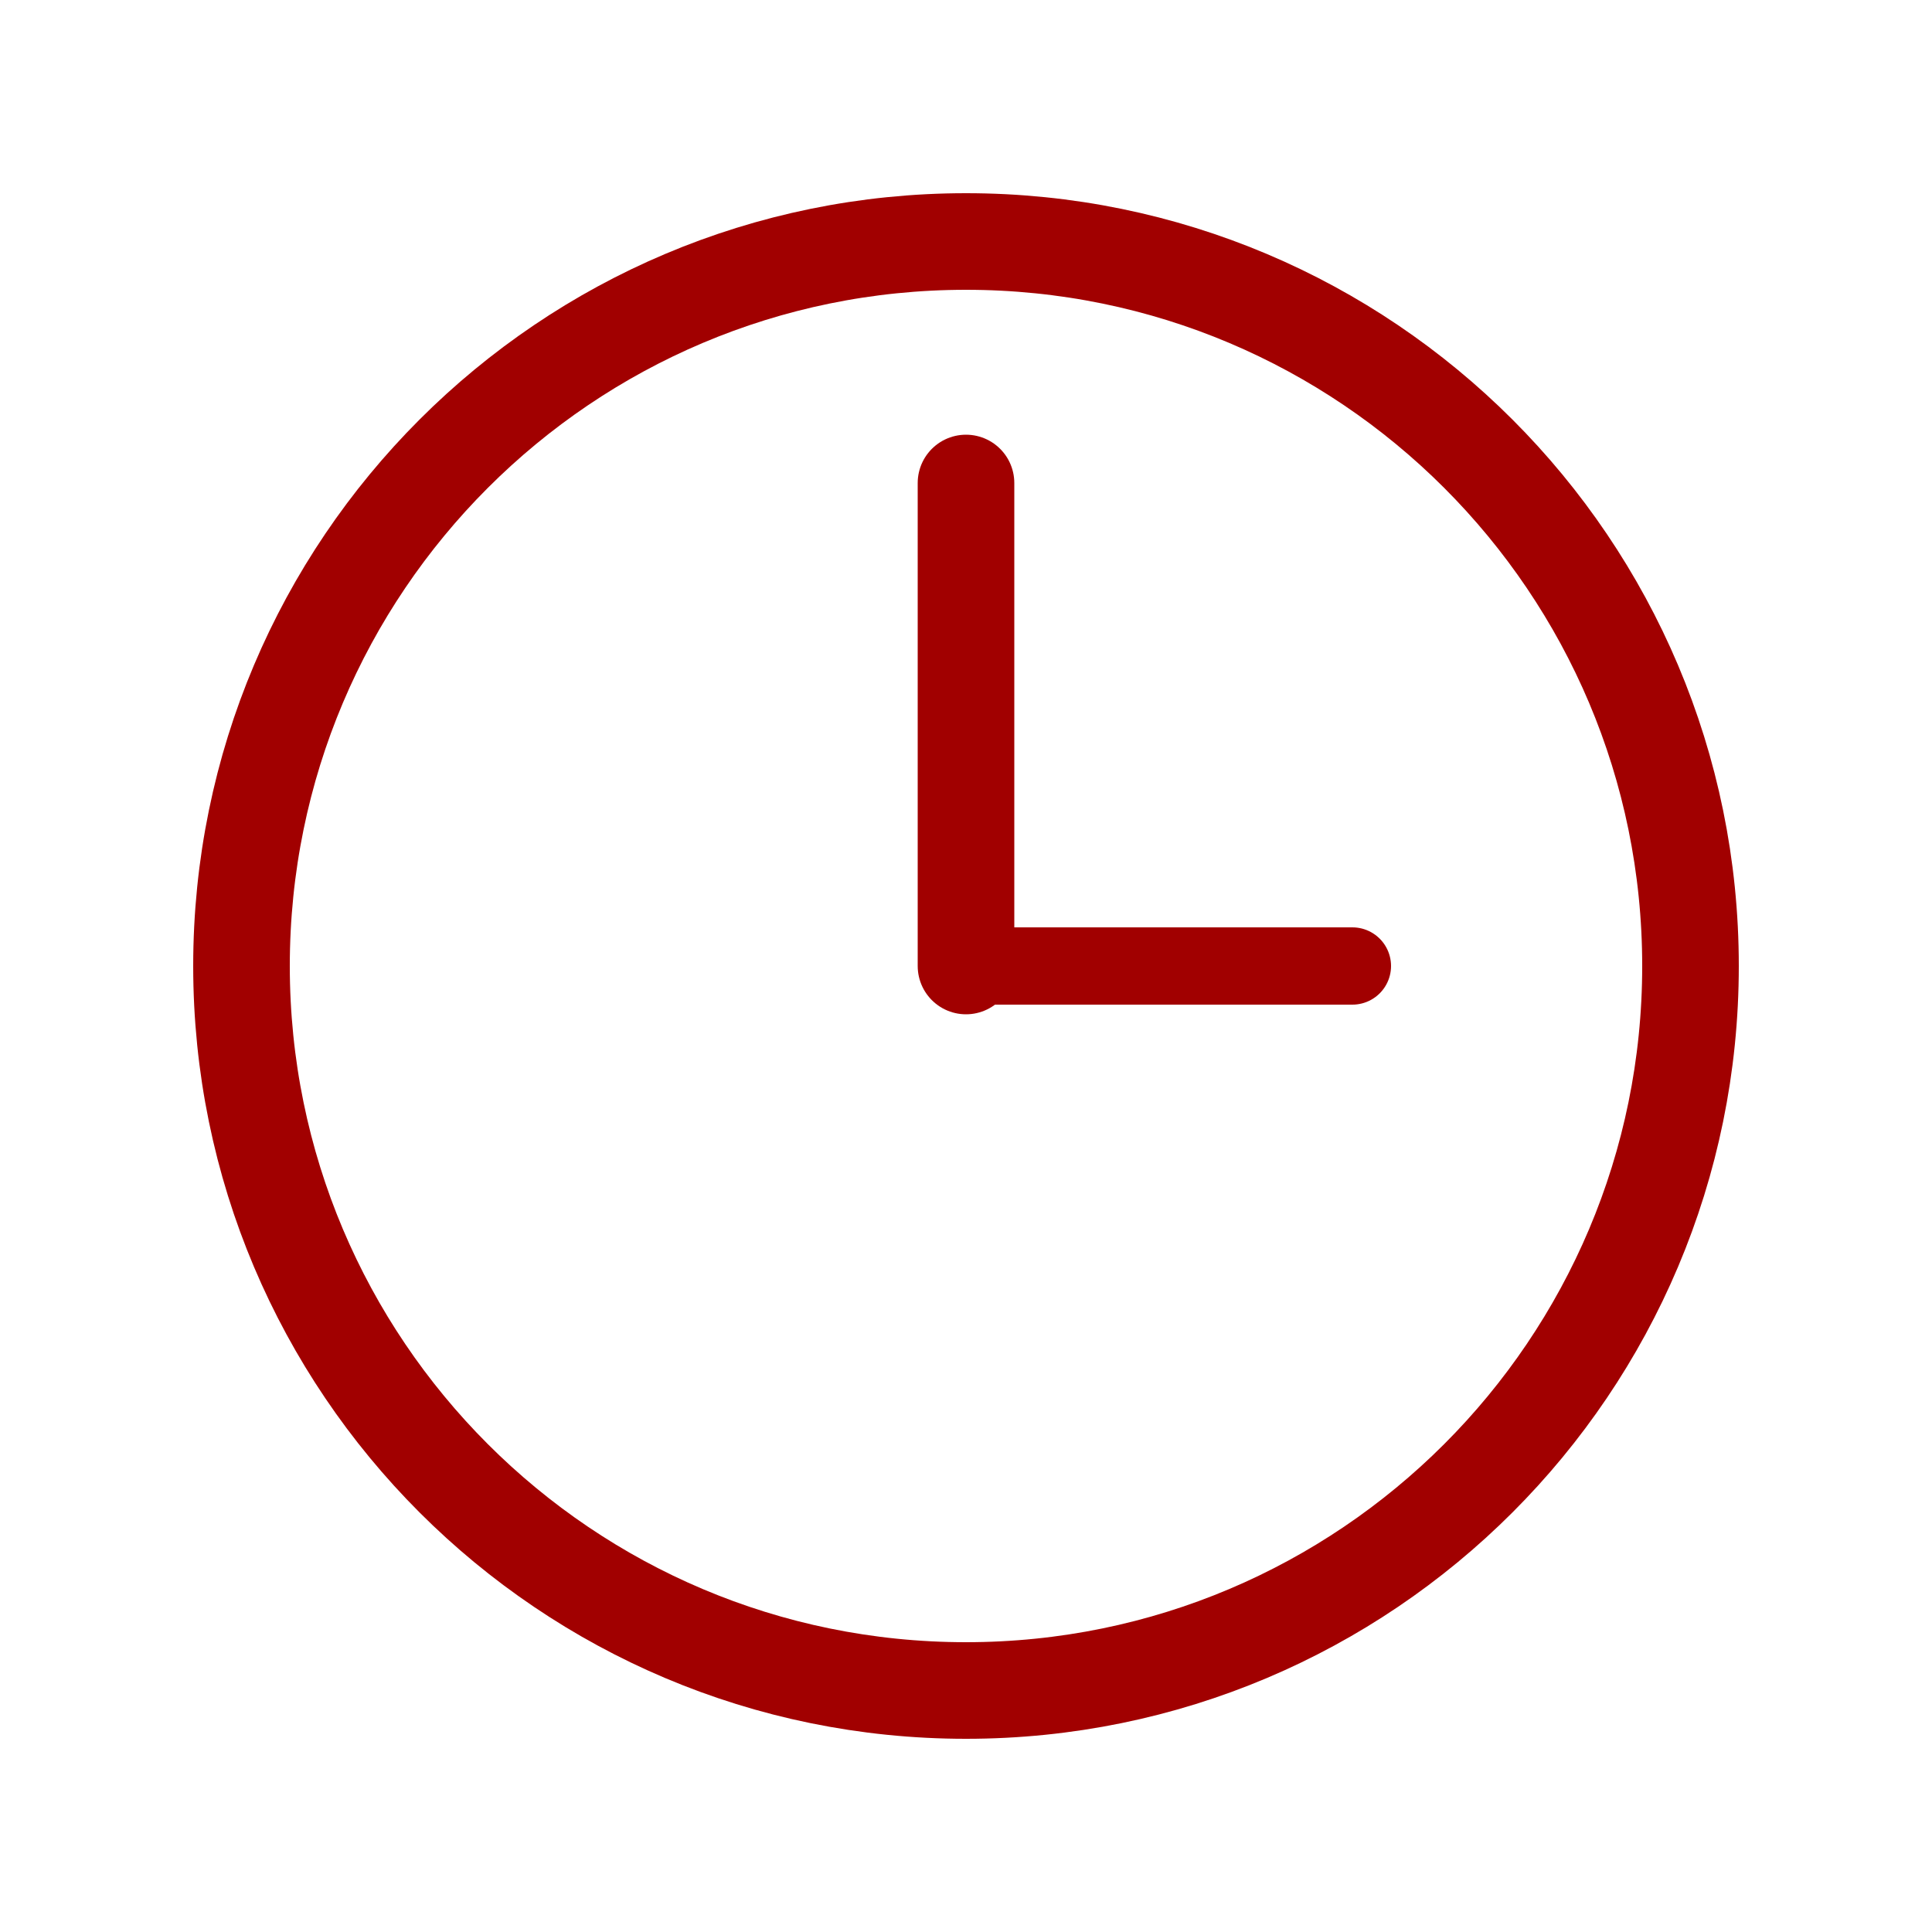
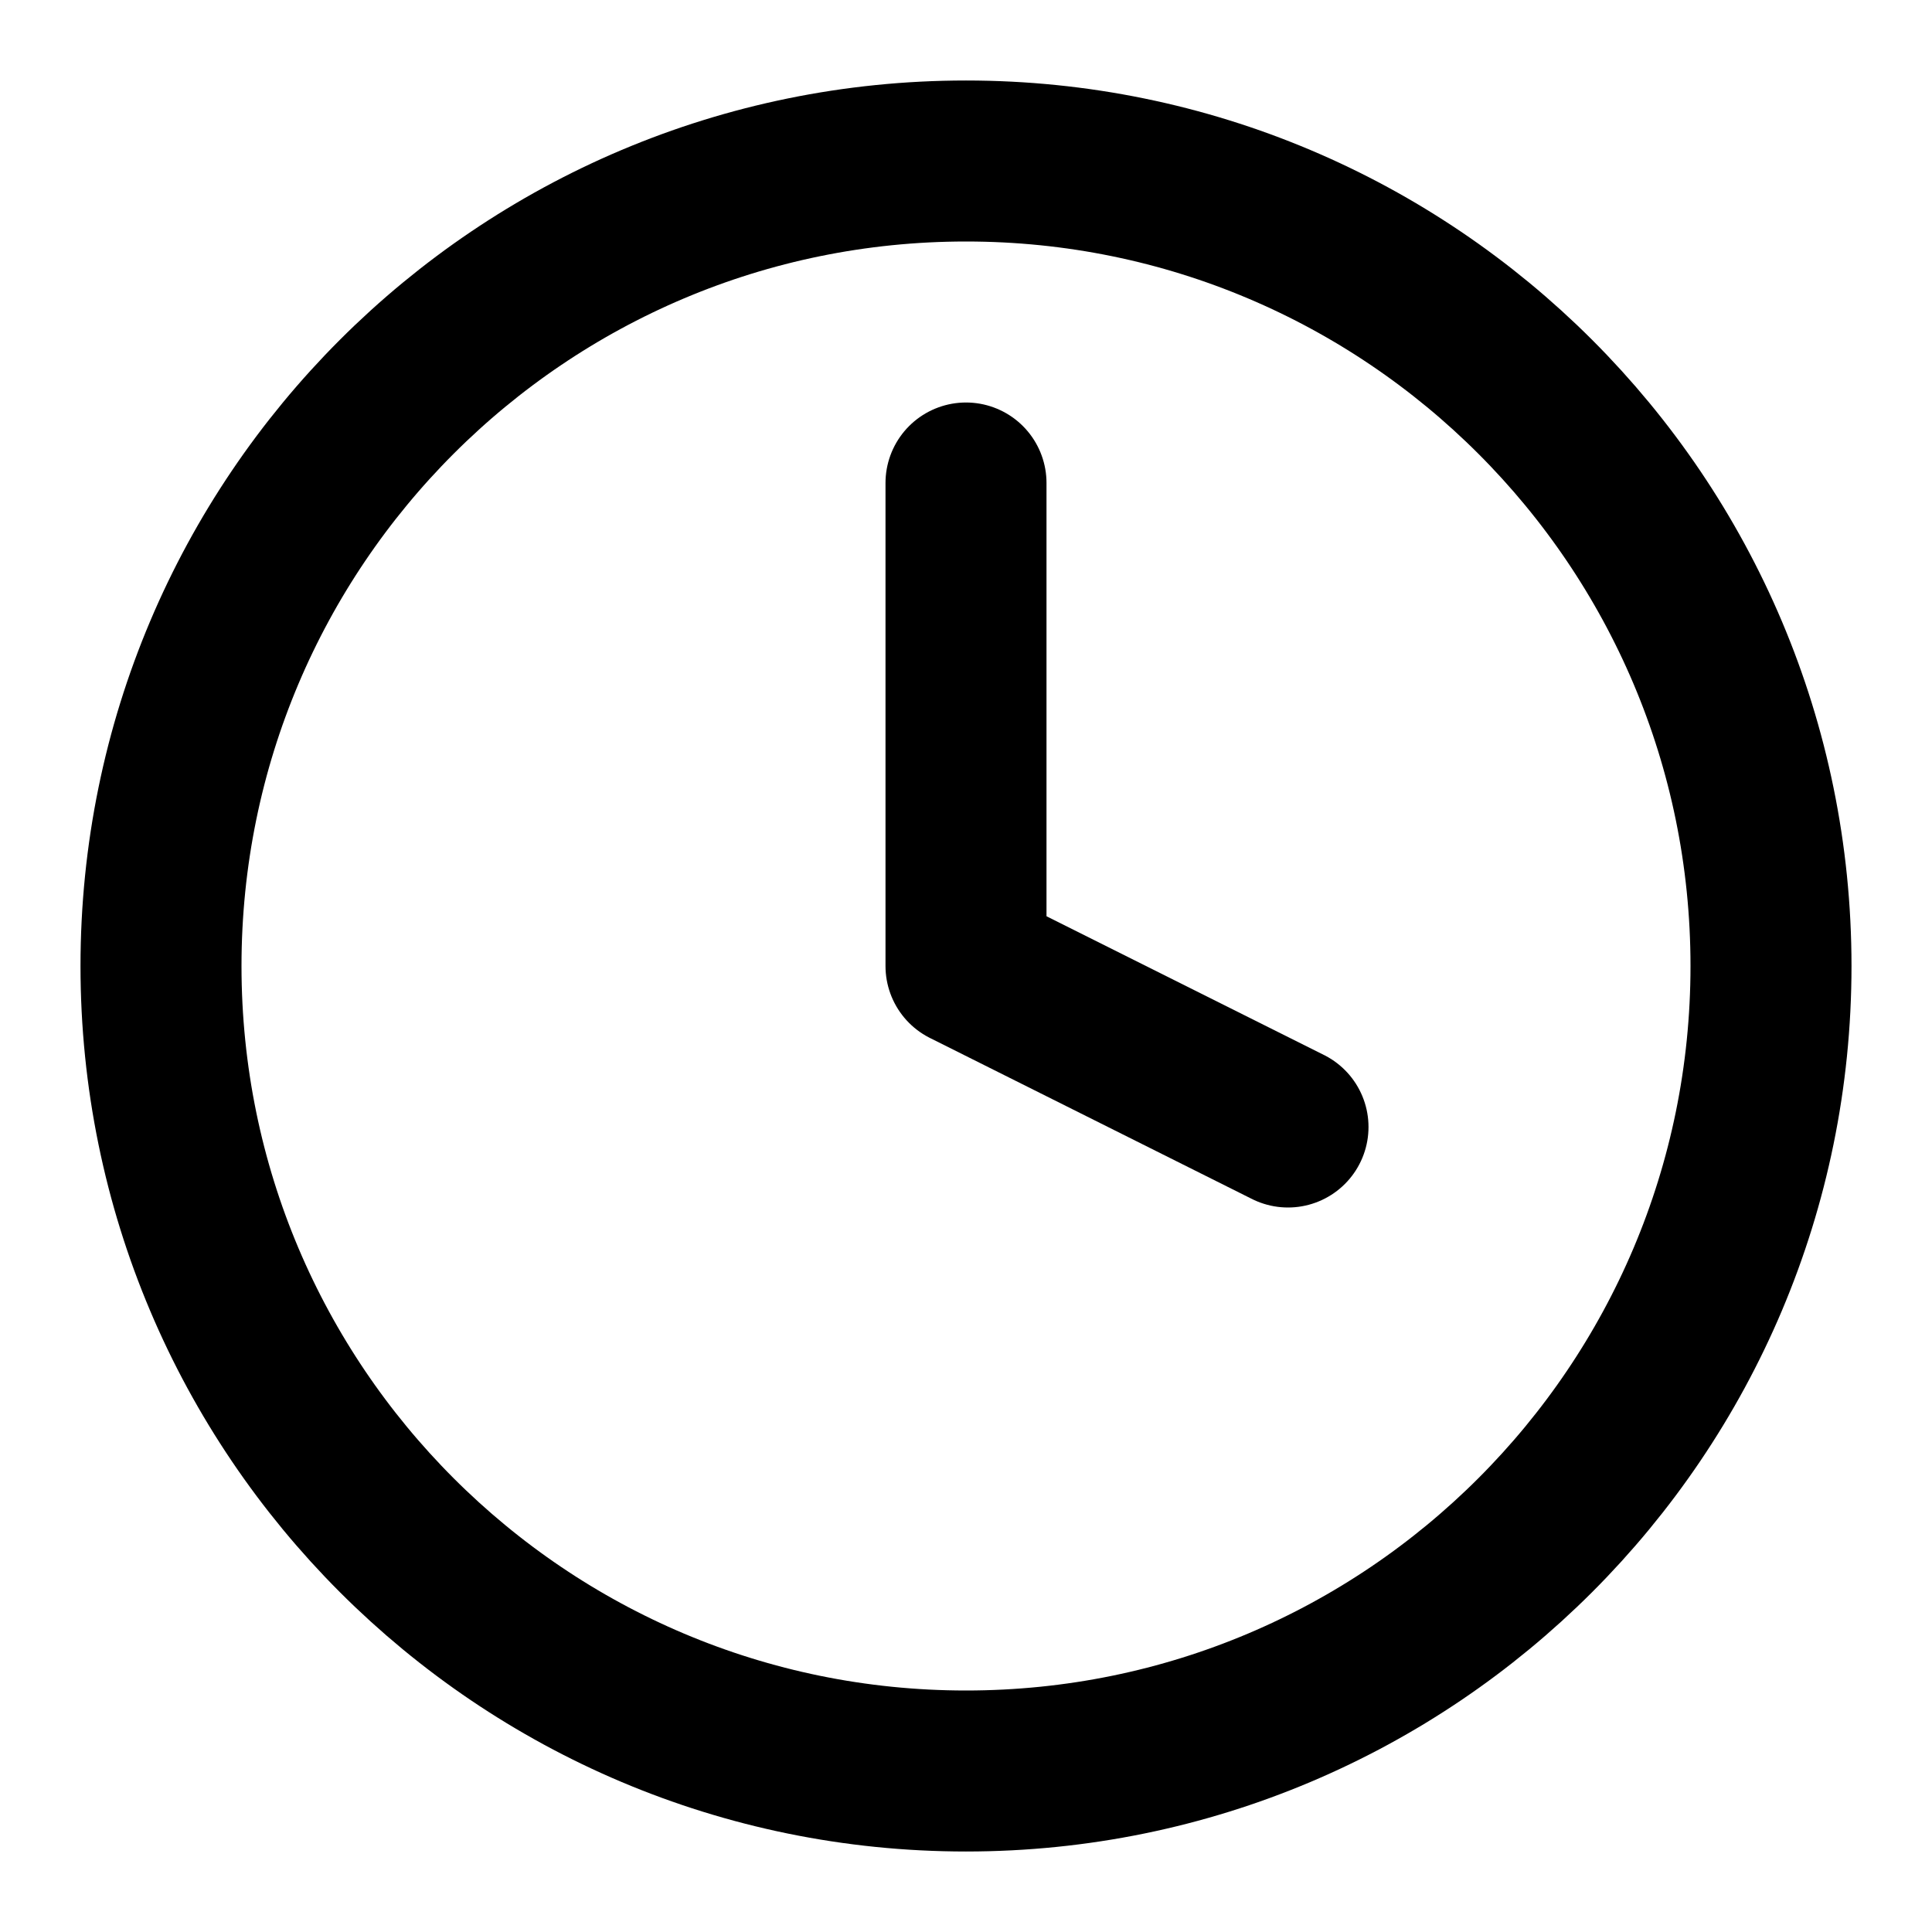
- <svg xmlns="http://www.w3.org/2000/svg" viewBox="0 0 200 200" fill="none">
-   <circle cx="100" cy="100" r="75" stroke="#A10000" stroke-width="10" fill="none" />
-   <line x1="100" y1="100" x2="100" y2="50" stroke="#A10000" stroke-width="10" stroke-linecap="round" />
-   <line x1="100" y1="100" x2="140" y2="100" stroke="#A10000" stroke-width="8" stroke-linecap="round" />
+ <svg xmlns="http://www.w3.org/2000/svg" class="lucide lucide-clock" width="24" height="24" viewBox="0 0 24 24" fill="none" stroke="currentColor" stroke-width="2" stroke-linecap="round" stroke-linejoin="round">
+   <circle cx="12" cy="12" r="10" />
+   <path d="M12 6v6l4 2" />
</svg>
